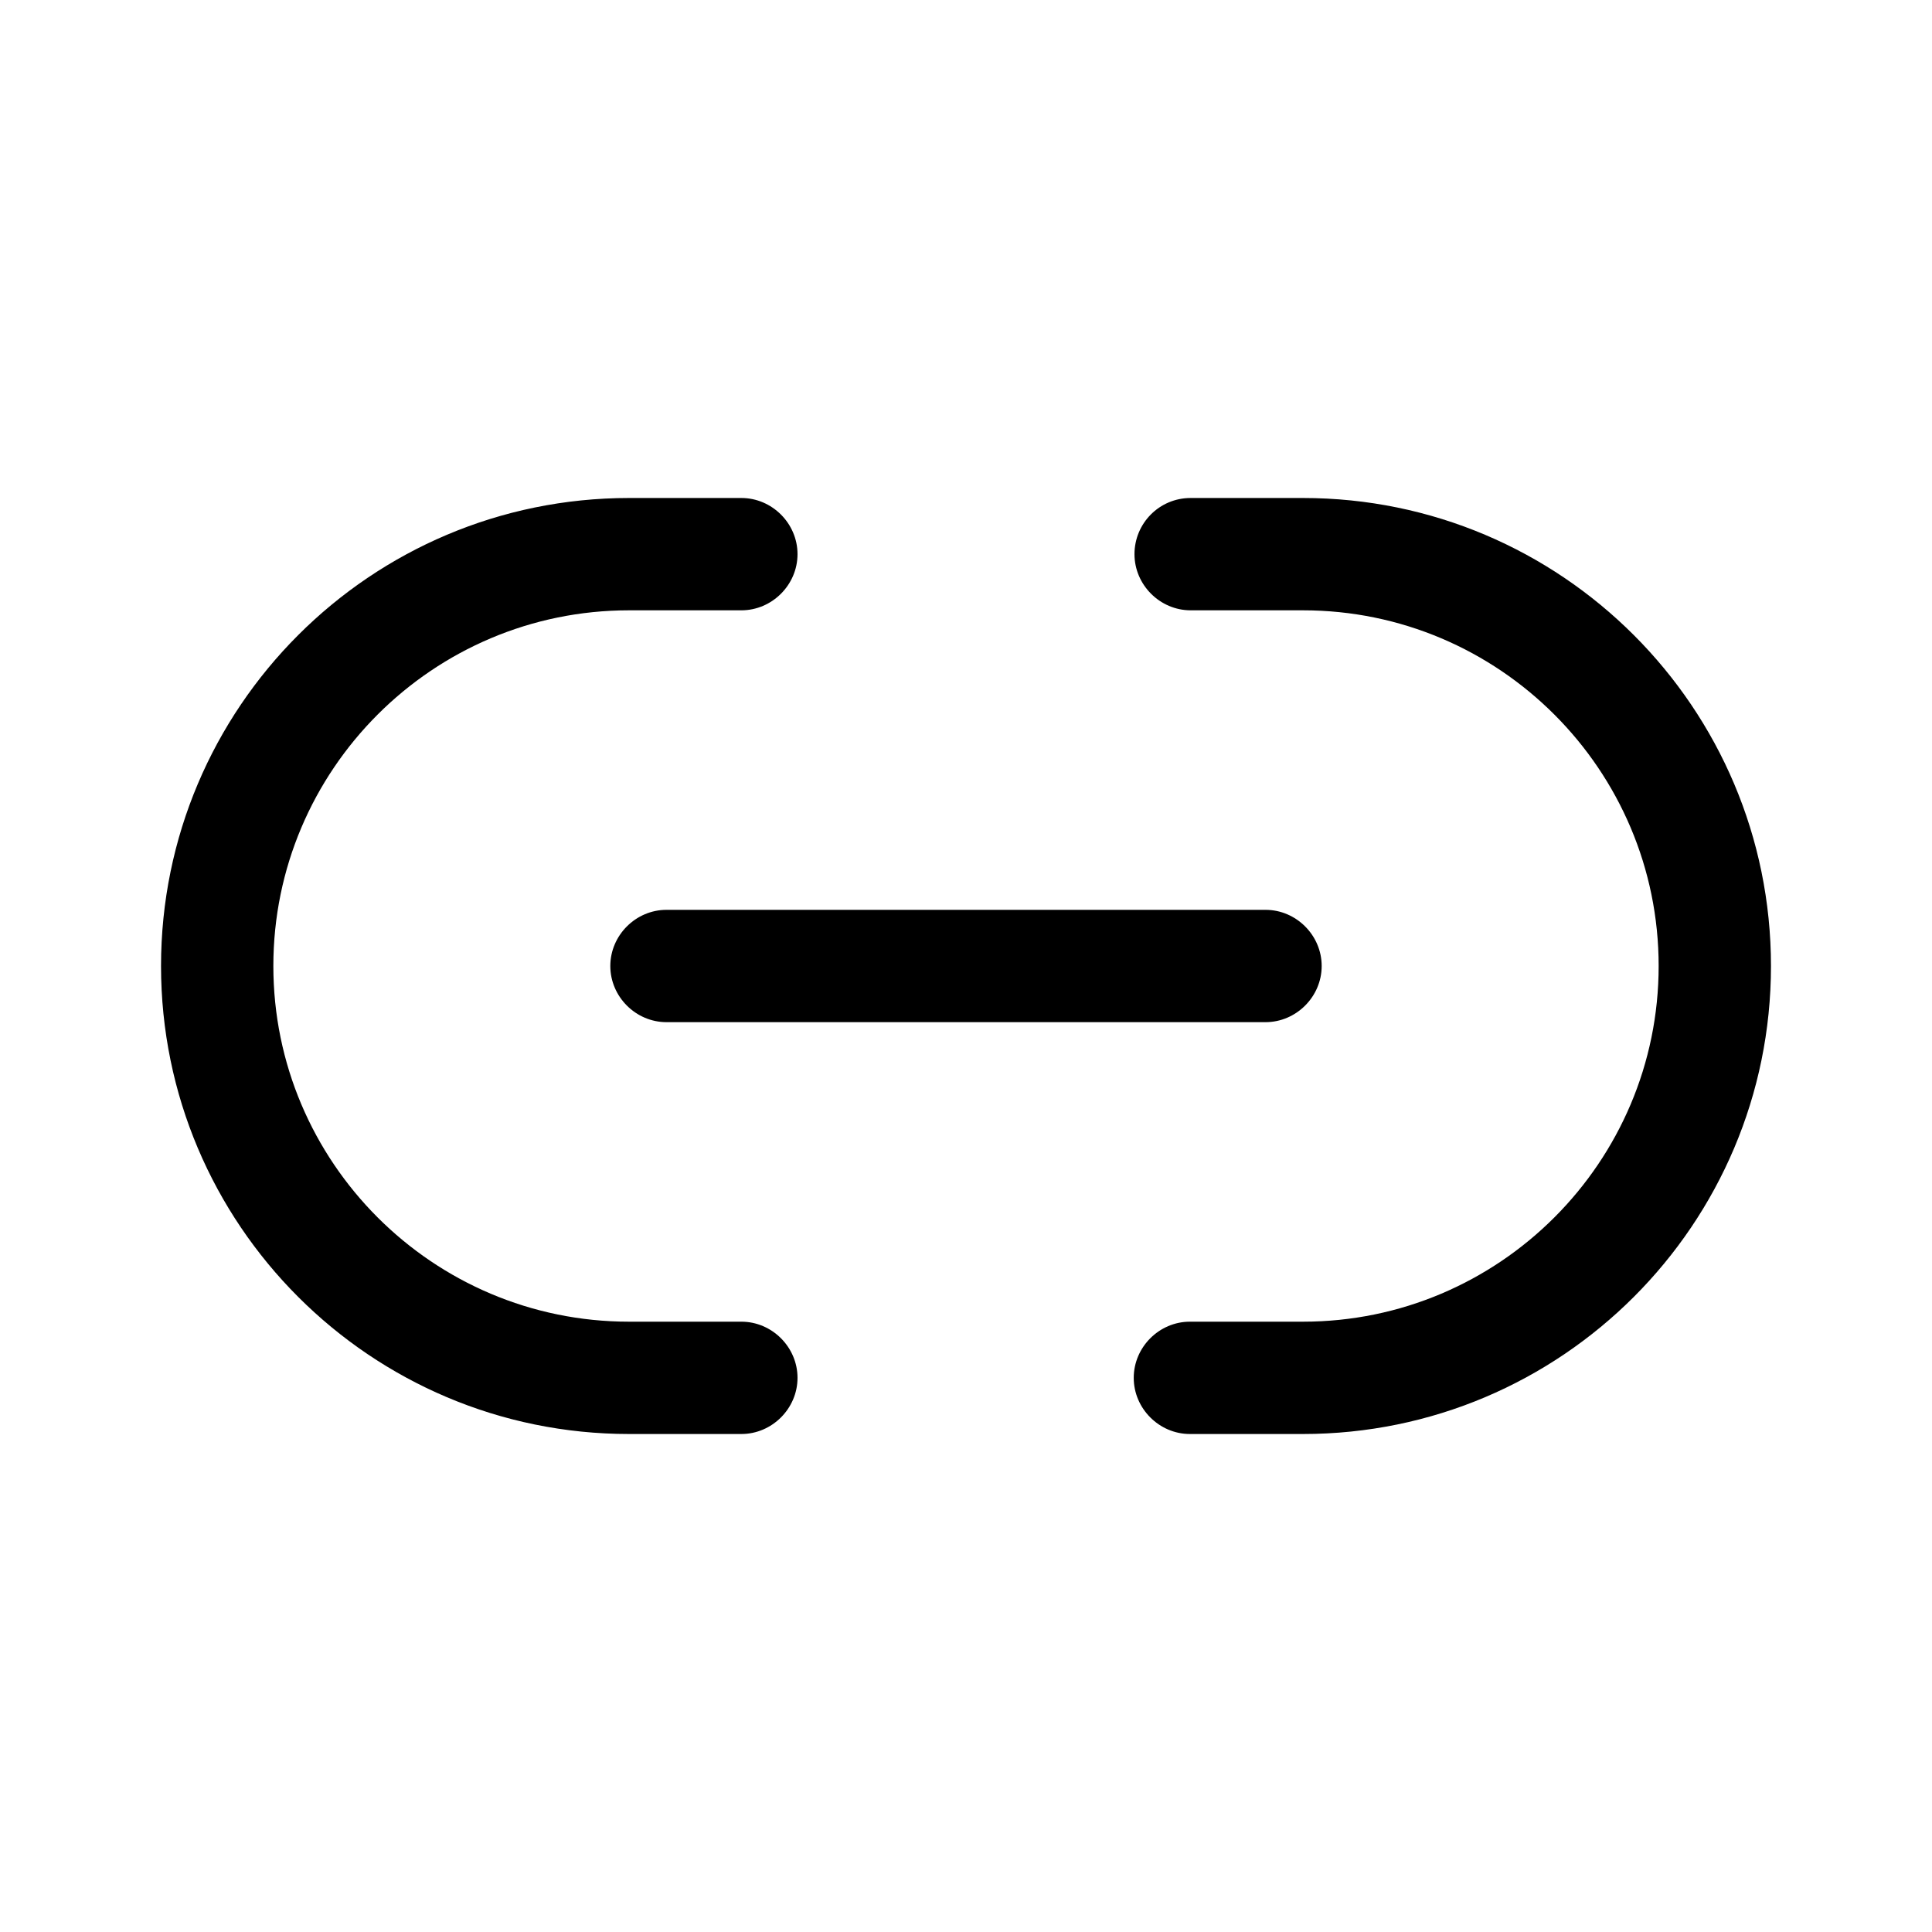
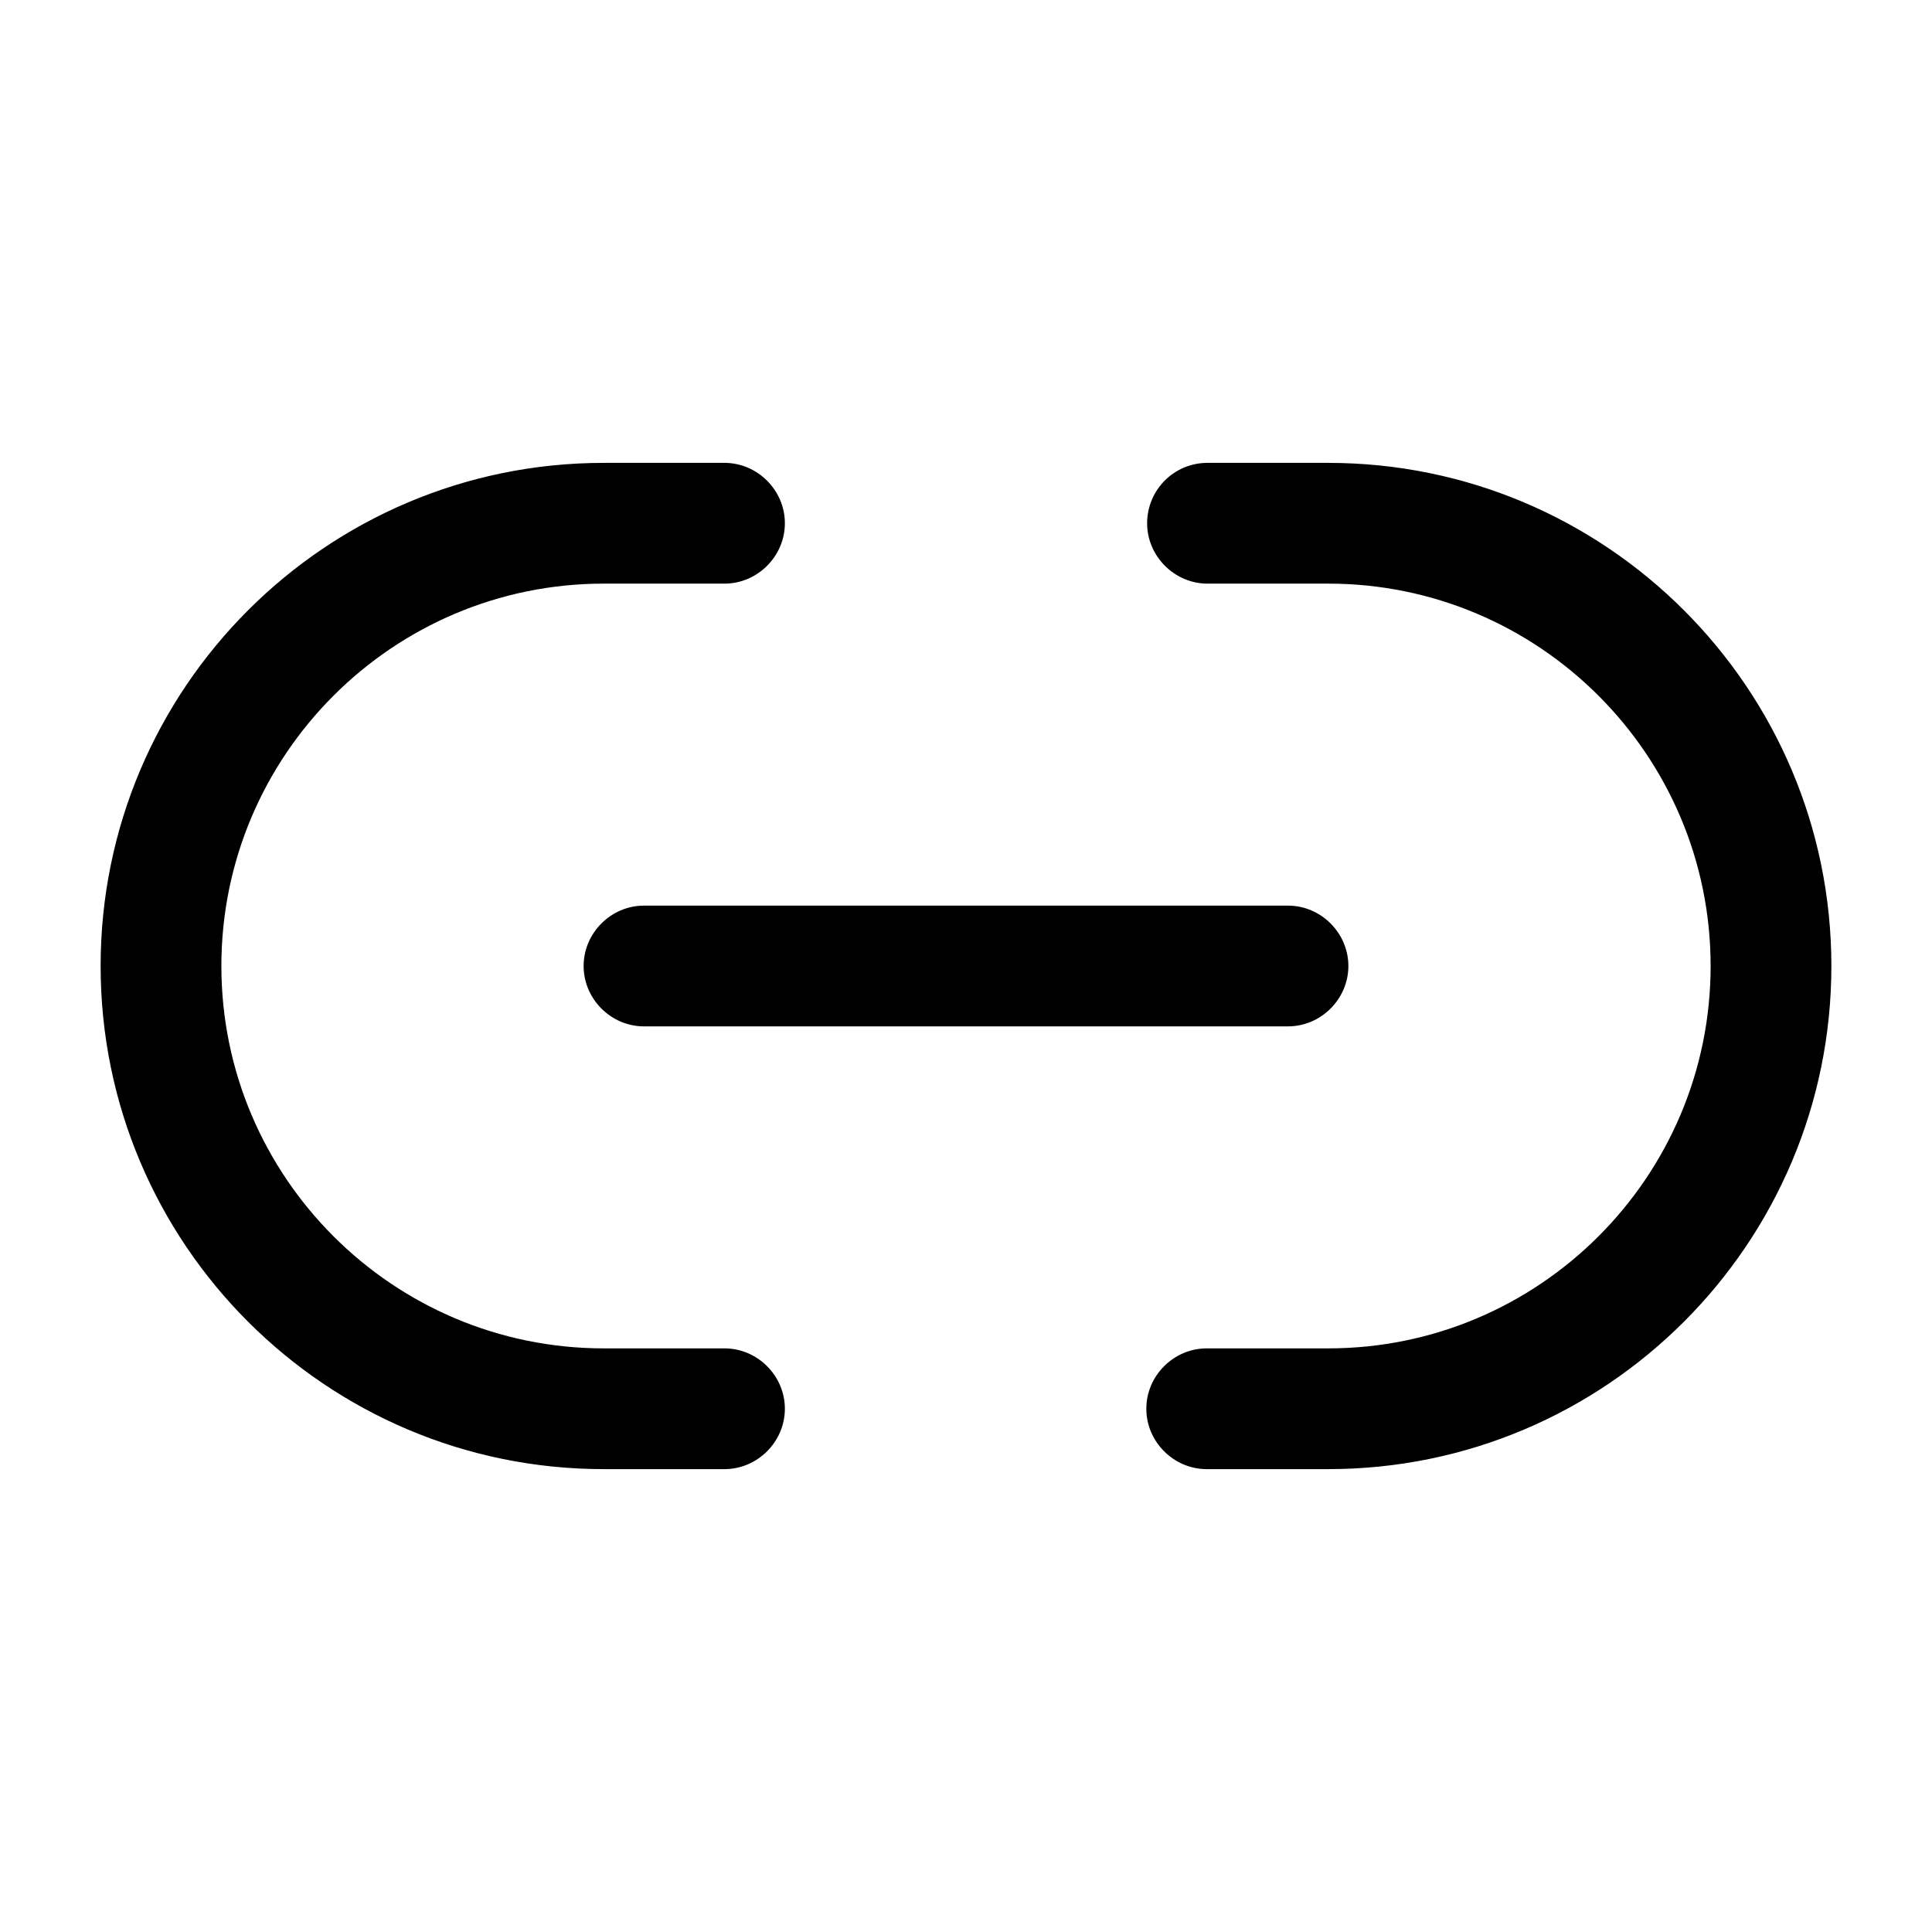
<svg xmlns="http://www.w3.org/2000/svg" viewBox="0 0 24 24" fill="currentColor" aria-hidden="true">
-   <g transform="translate(12 12) scale(0.9302) translate(-12 -12)">
-     <path d="M16.5 18.25H14.99C14.58 18.25 14.24 17.91 14.24 17.5C14.24 17.09 14.58 16.75 14.99 16.75H16.5C19.12 16.75 21.25 14.62 21.25 12C21.25 9.38 19.12 7.25 16.5 7.25H15C14.59 7.25 14.25 6.91 14.25 6.5C14.25 6.09 14.58 5.75 15 5.75H16.5C19.95 5.75 22.75 8.55 22.75 12C22.75 15.45 19.95 18.25 16.5 18.25Z" />
-     <path d="M9 18.25H7.5C4.05 18.25 1.25 15.45 1.25 12C1.25 8.55 4.05 5.75 7.5 5.75H9C9.41 5.75 9.75 6.09 9.75 6.5C9.75 6.91 9.41 7.25 9 7.25H7.5C4.88 7.25 2.75 9.38 2.75 12C2.75 14.62 4.88 16.75 7.5 16.75H9C9.41 16.75 9.75 17.09 9.75 17.5C9.75 17.91 9.41 18.25 9 18.25Z" />
-     <path d="M16 12.75H8C7.59 12.75 7.25 12.41 7.25 12C7.25 11.59 7.59 11.25 8 11.25H16C16.41 11.25 16.75 11.59 16.75 12C16.75 12.41 16.41 12.75 16 12.75Z" />
-   </g>
+   <path d="M16.5 18.25H14.99C14.58 18.25 14.24 17.91 14.24 17.5C14.24 17.09 14.58 16.75 14.99 16.75H16.5C19.12 16.75 21.25 14.62 21.25 12C21.25 9.38 19.12 7.25 16.5 7.25H15C14.59 7.25 14.25 6.91 14.25 6.5C14.25 6.09 14.58 5.75 15 5.75H16.5C19.95 5.75 22.75 8.55 22.75 12C22.75 15.45 19.95 18.25 16.5 18.25Z" />
+   <path d="M9 18.25H7.5C4.05 18.25 1.25 15.45 1.25 12C1.25 8.55 4.05 5.75 7.5 5.75H9C9.41 5.75 9.75 6.09 9.75 6.5C9.75 6.91 9.41 7.25 9 7.25H7.5C4.88 7.25 2.75 9.38 2.75 12C2.75 14.62 4.88 16.75 7.5 16.75H9C9.41 16.75 9.75 17.09 9.75 17.5C9.75 17.91 9.41 18.25 9 18.25Z" />
+   <path d="M16 12.75H8C7.59 12.75 7.25 12.41 7.25 12C7.25 11.59 7.59 11.25 8 11.25H16C16.41 11.25 16.75 11.59 16.75 12C16.75 12.41 16.41 12.75 16 12.75Z" />
</svg>
